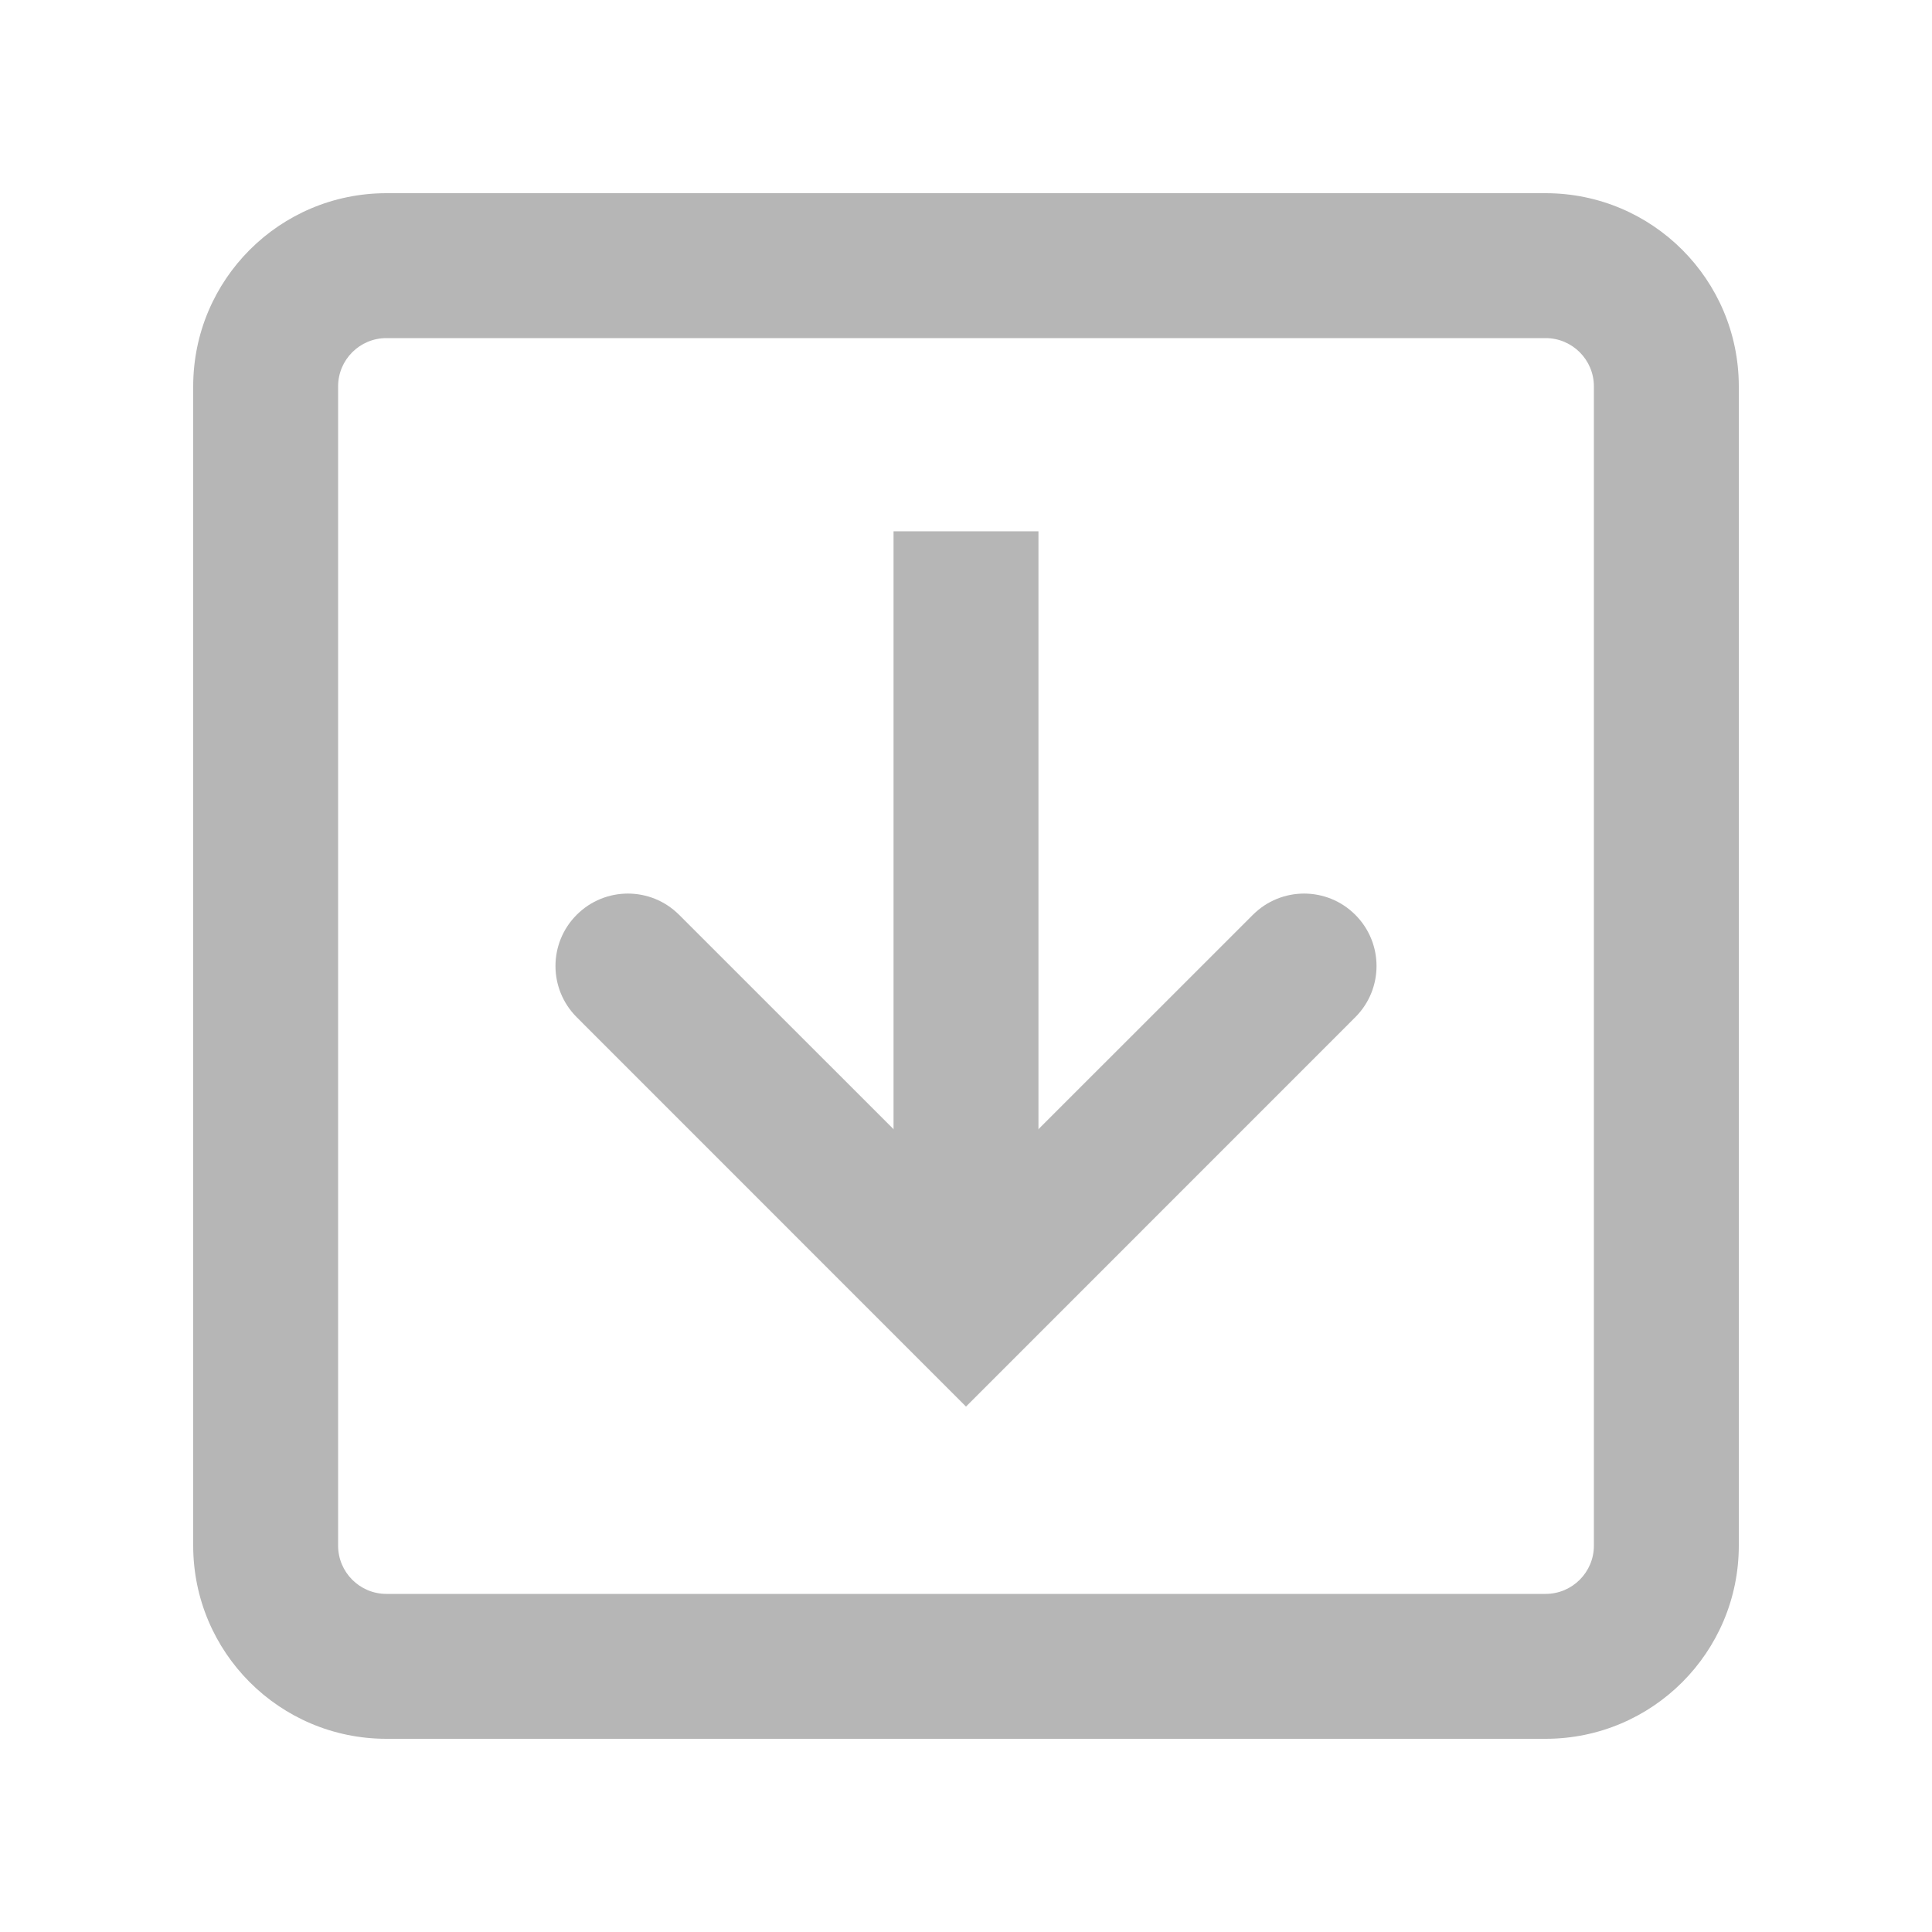
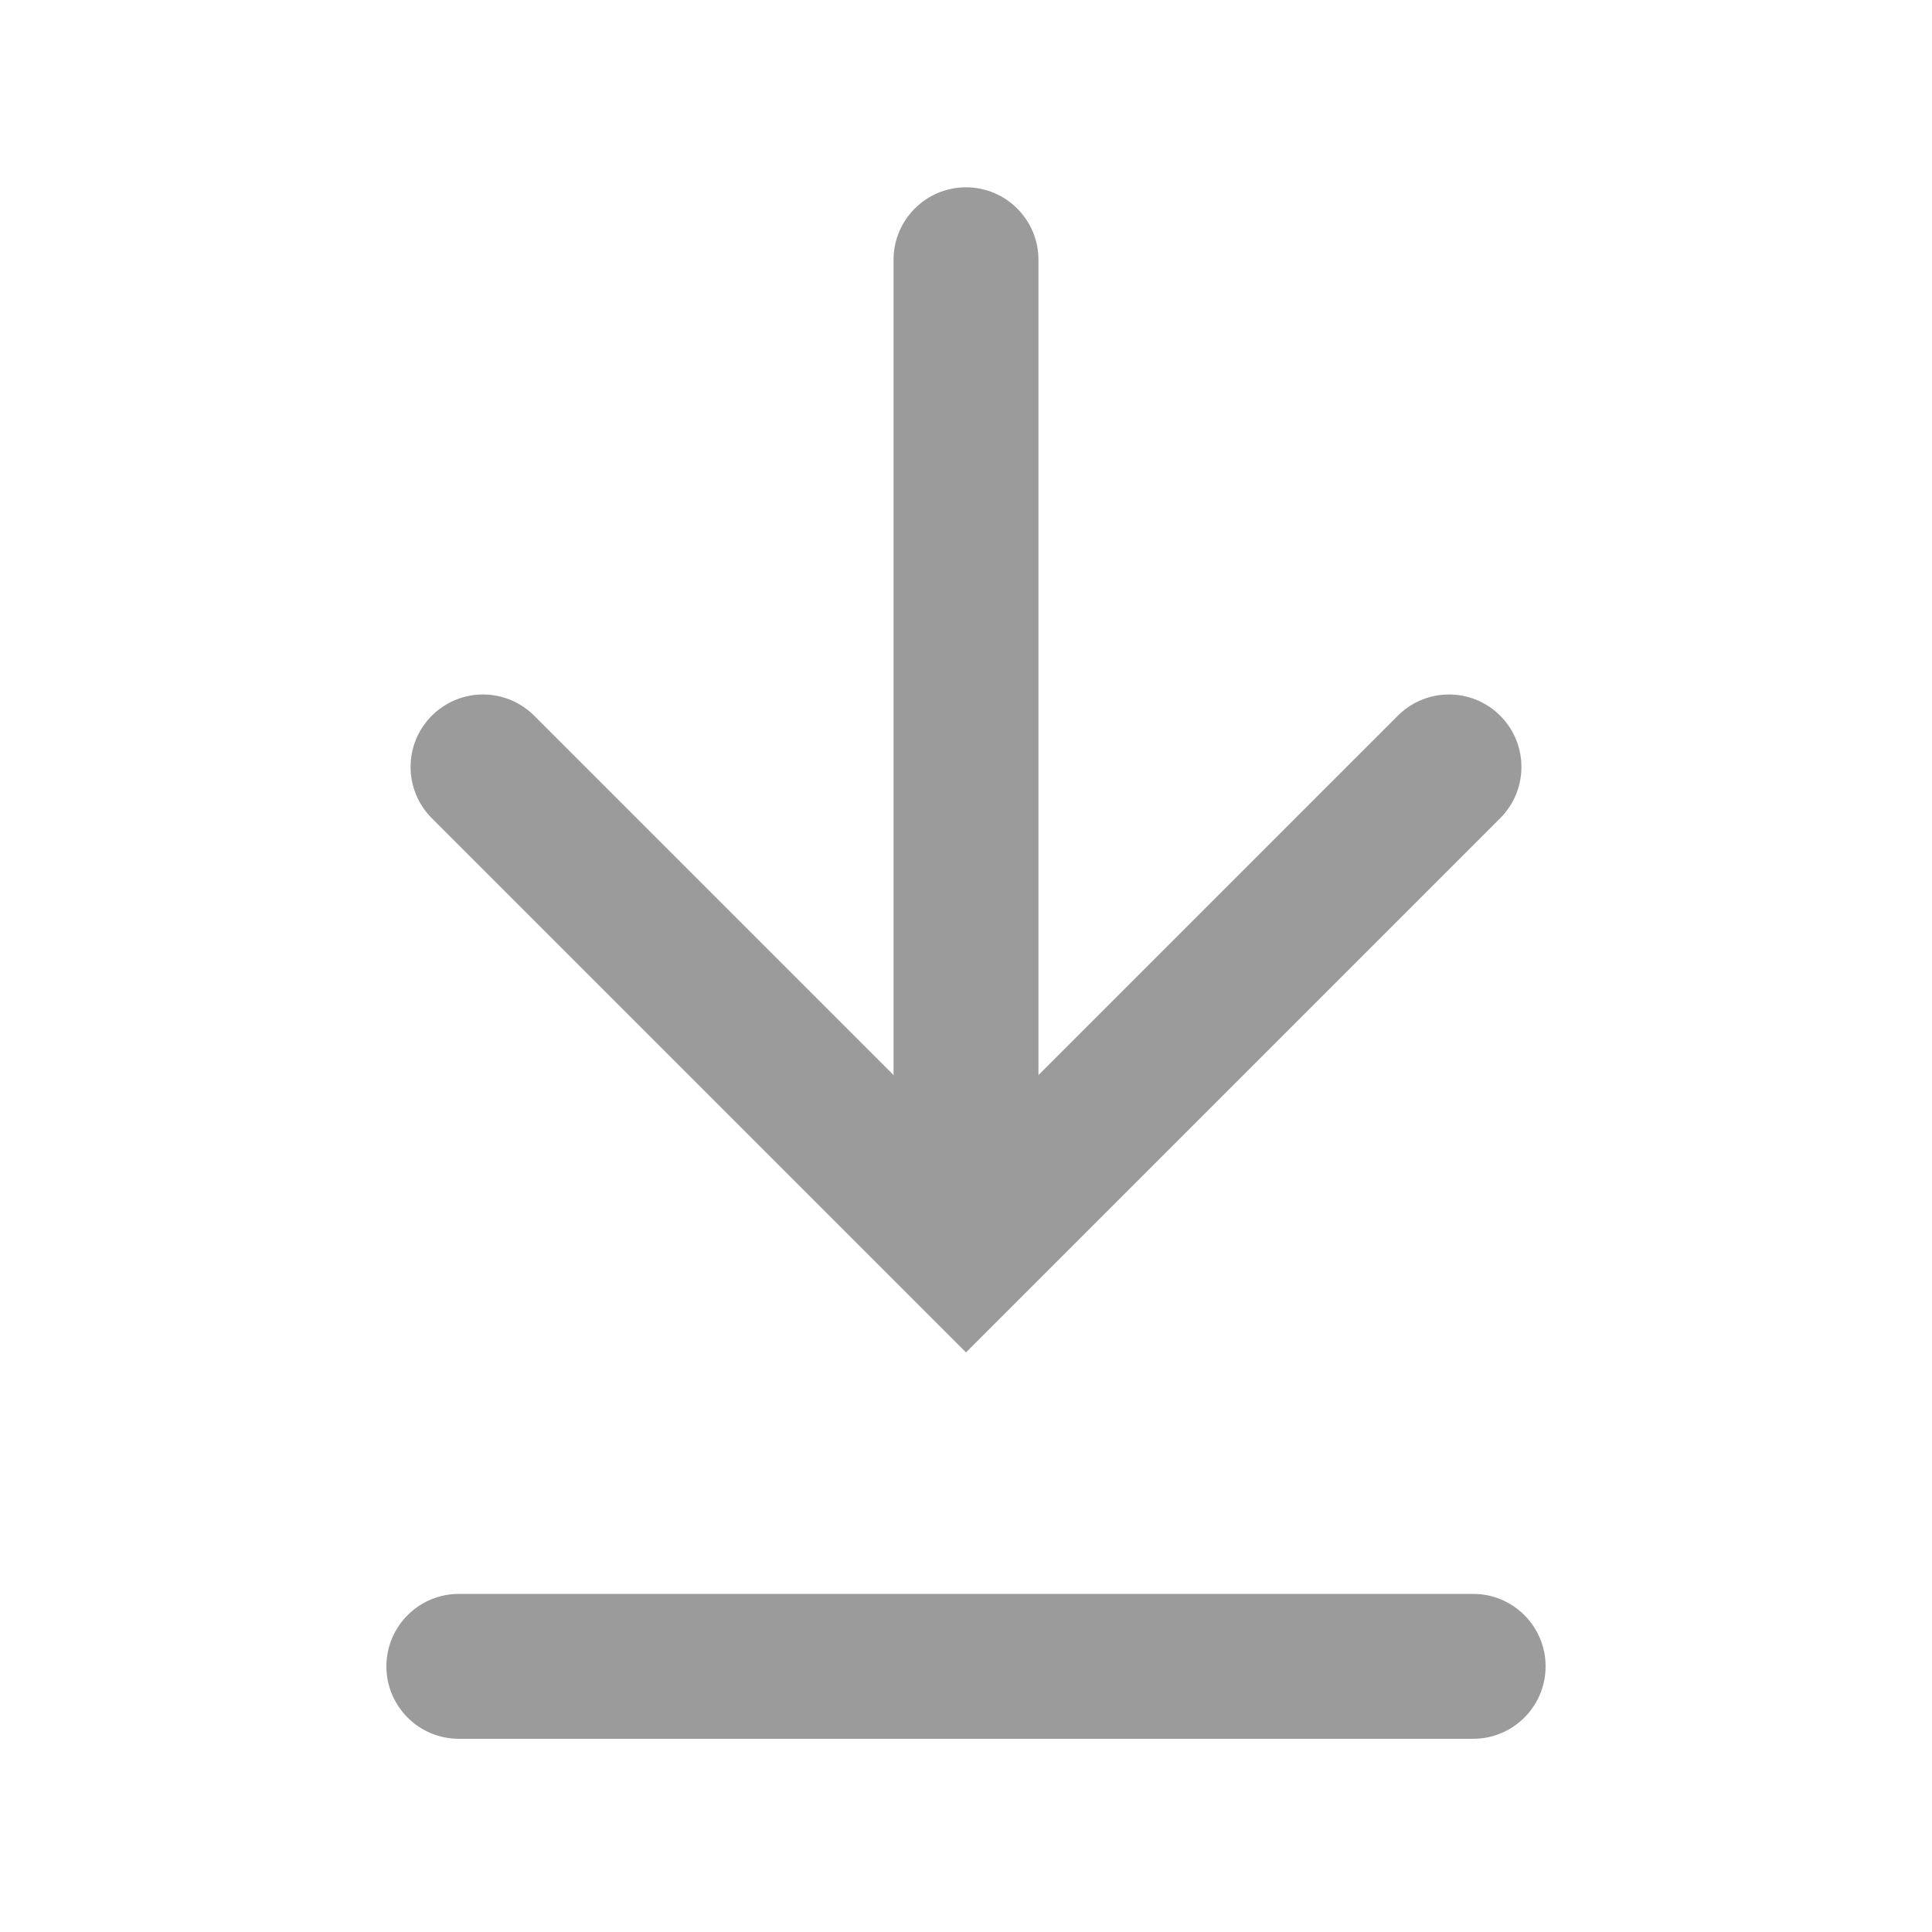
<svg xmlns="http://www.w3.org/2000/svg" width="20" height="20" viewBox="0 0 20 20" fill="none">
-   <path fill-rule="evenodd" clip-rule="evenodd" d="M16.5 16V4C16.5 3.724 16.276 3.5 16 3.5L4 3.5C3.724 3.5 3.5 3.724 3.5 4V16C3.5 16.276 3.724 16.5 4 16.5H16C16.276 16.5 16.5 16.276 16.5 16ZM18 4C18 2.895 17.105 2 16 2L4 2C2.895 2 2 2.895 2 4V16C2 17.105 2.895 18 4 18H16C17.105 18 18 17.105 18 16V4Z" fill="#b6b6b6" />
-   <path fill-rule="evenodd" clip-rule="evenodd" d="M14.03 9.47C13.737 9.177 13.263 9.177 12.97 9.47L10 12.439L7.03 9.47C6.737 9.177 6.263 9.177 5.97 9.47C5.677 9.763 5.677 10.237 5.97 10.53L10 14.561L14.03 10.53C14.323 10.237 14.323 9.763 14.03 9.47Z" fill="#b6b6b6" />
-   <path d="M10.75 12.5V5.5H9.25V12.5H10.75Z" fill="#b6b6b6" />
+   <path d="M4 17.25C4 16.836 4.336 16.5 4.75 16.5H15.25C15.664 16.5 16 16.836 16 17.25C16 17.664 15.664 18 15.25 18H4.75C4.336 18 4 17.664 4 17.25Z" fill="#9B9B9B" />
+   <path d="M10 1.939C9.586 1.939 9.25 2.275 9.25 2.689V12.19C9.25 12.604 9.586 12.94 10 12.94C10.414 12.94 10.75 12.604 10.75 12.19V2.689C10.75 2.275 10.414 1.939 10 1.939Z" fill="#9B9B9B" />
+   <path fill-rule="evenodd" clip-rule="evenodd" d="M10 14L15.53 8.47C15.823 8.177 15.823 7.702 15.53 7.409C15.237 7.116 14.763 7.116 14.47 7.409L10 11.879L5.53 7.409C5.237 7.116 4.763 7.116 4.47 7.409C4.177 7.702 4.177 8.177 4.47 8.47L10 14Z" fill="#9B9B9B" />
</svg>
